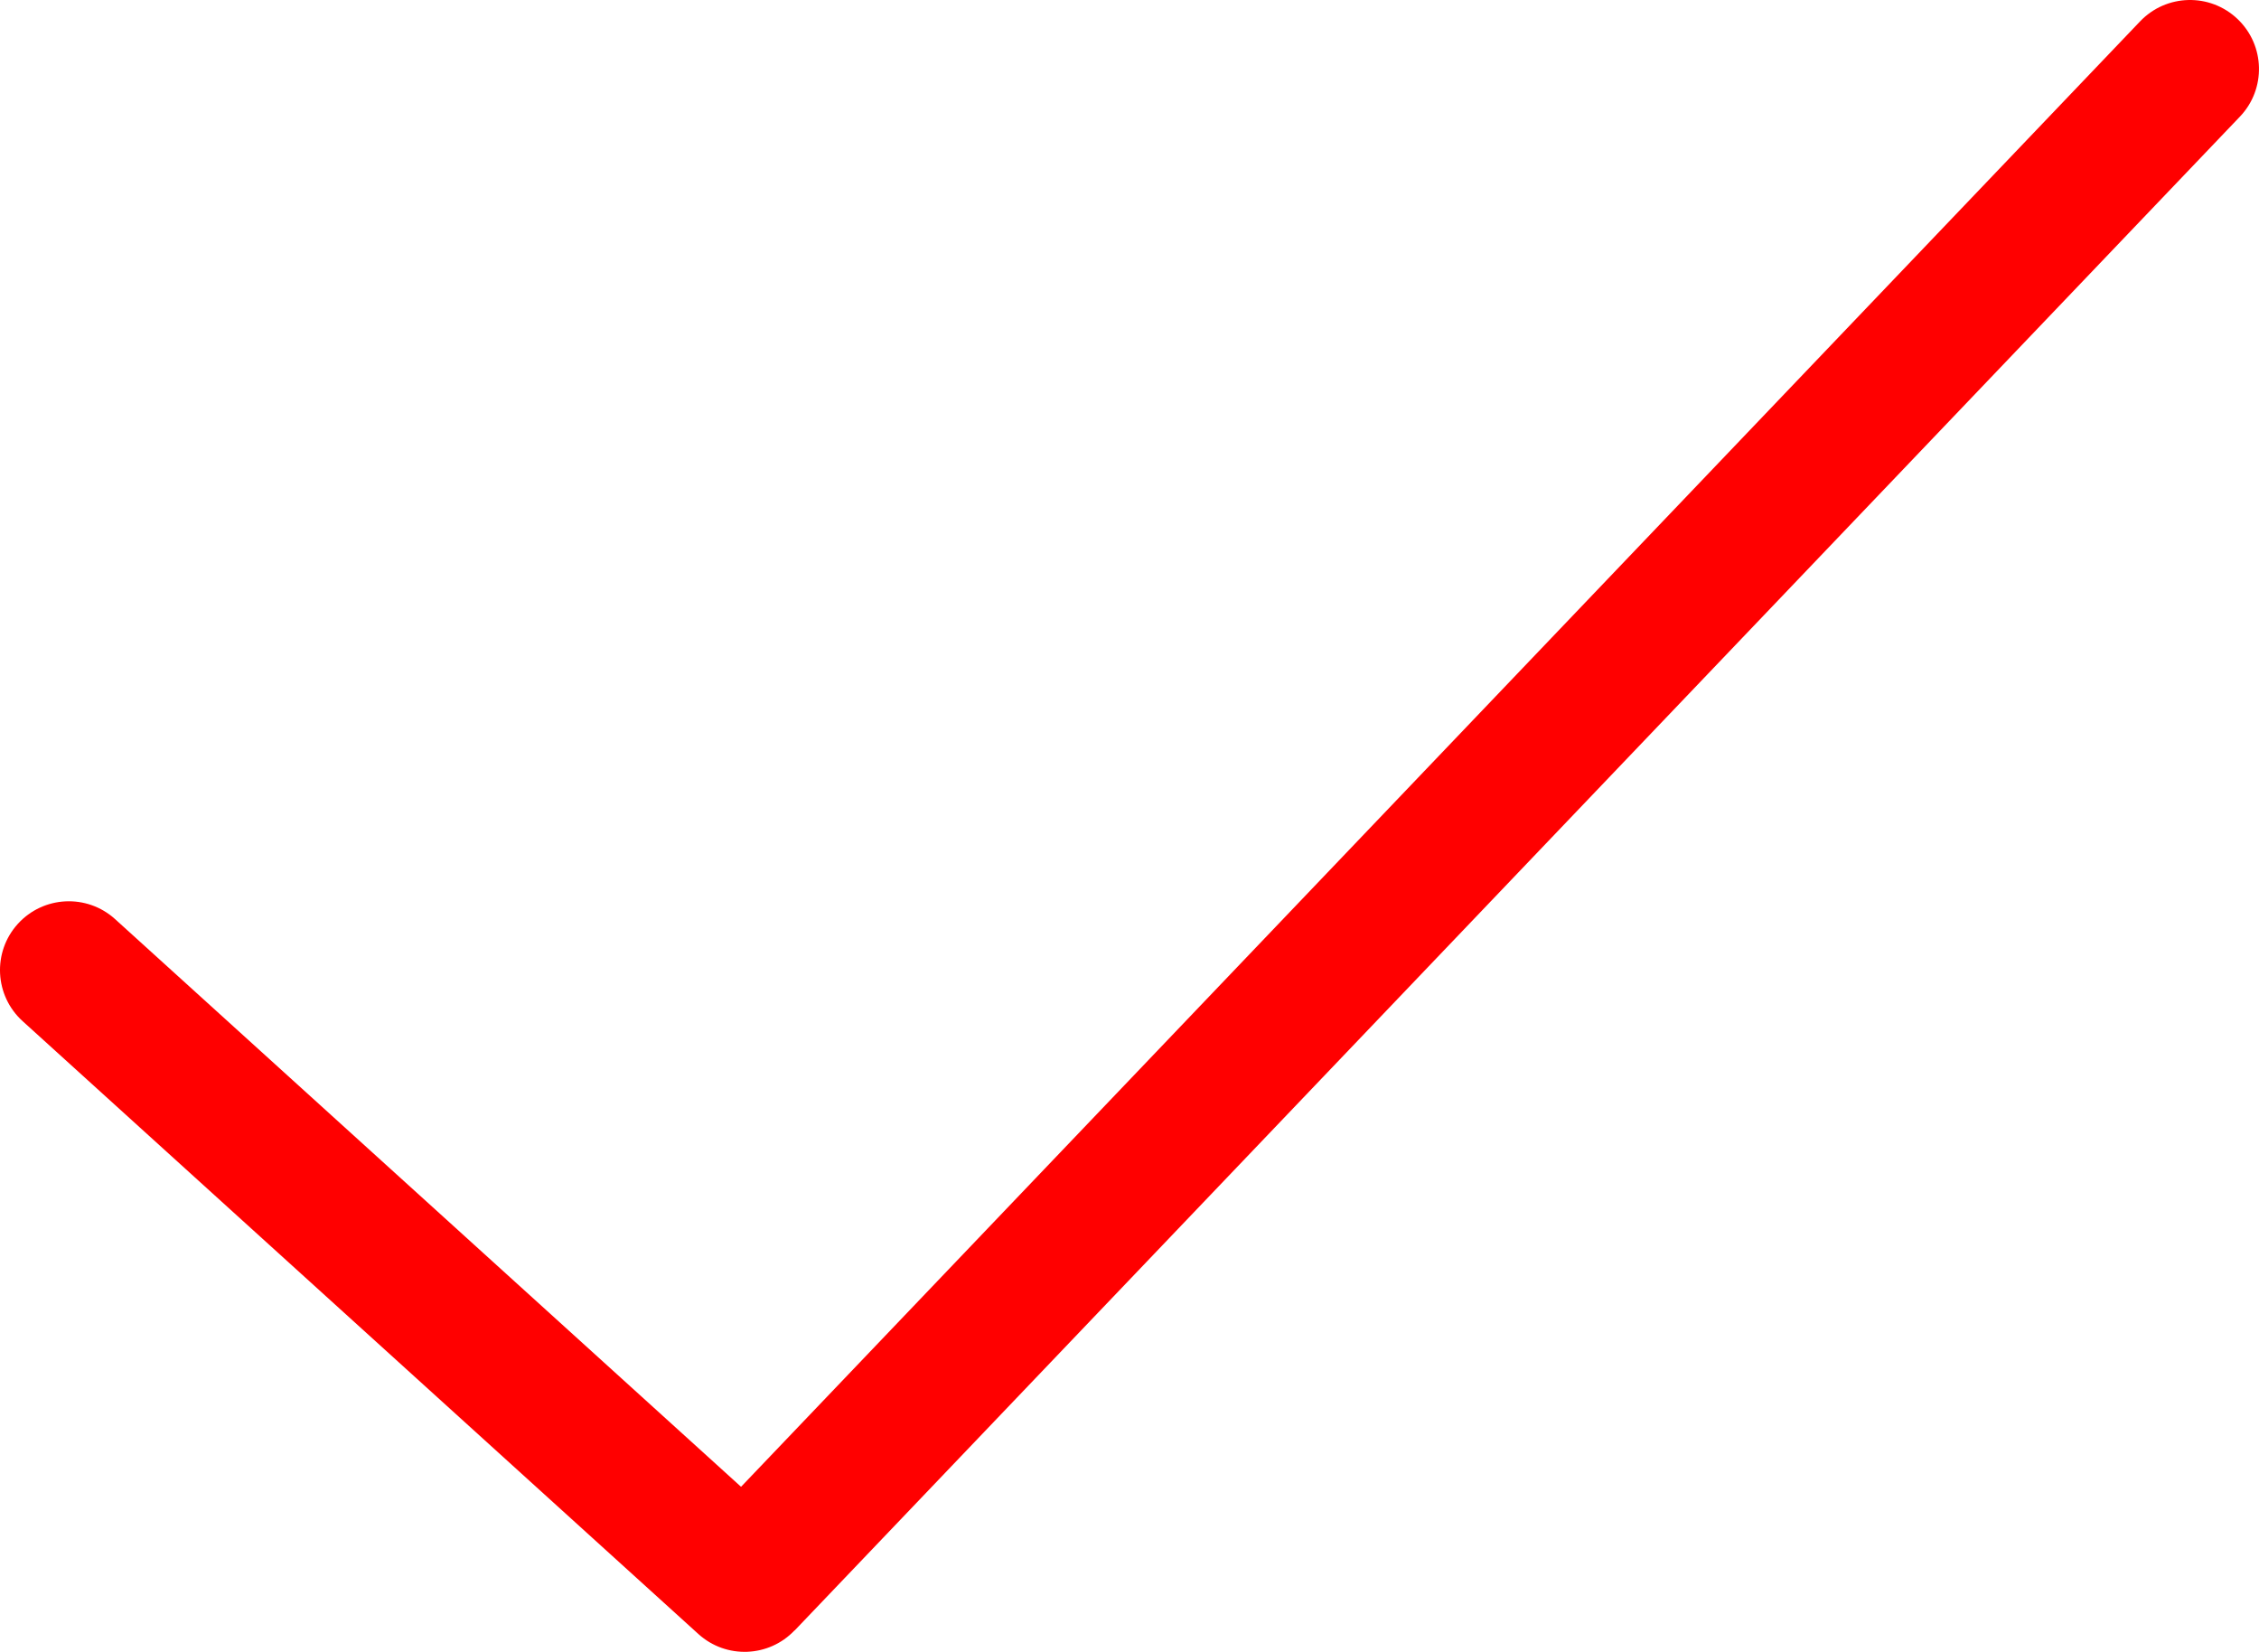
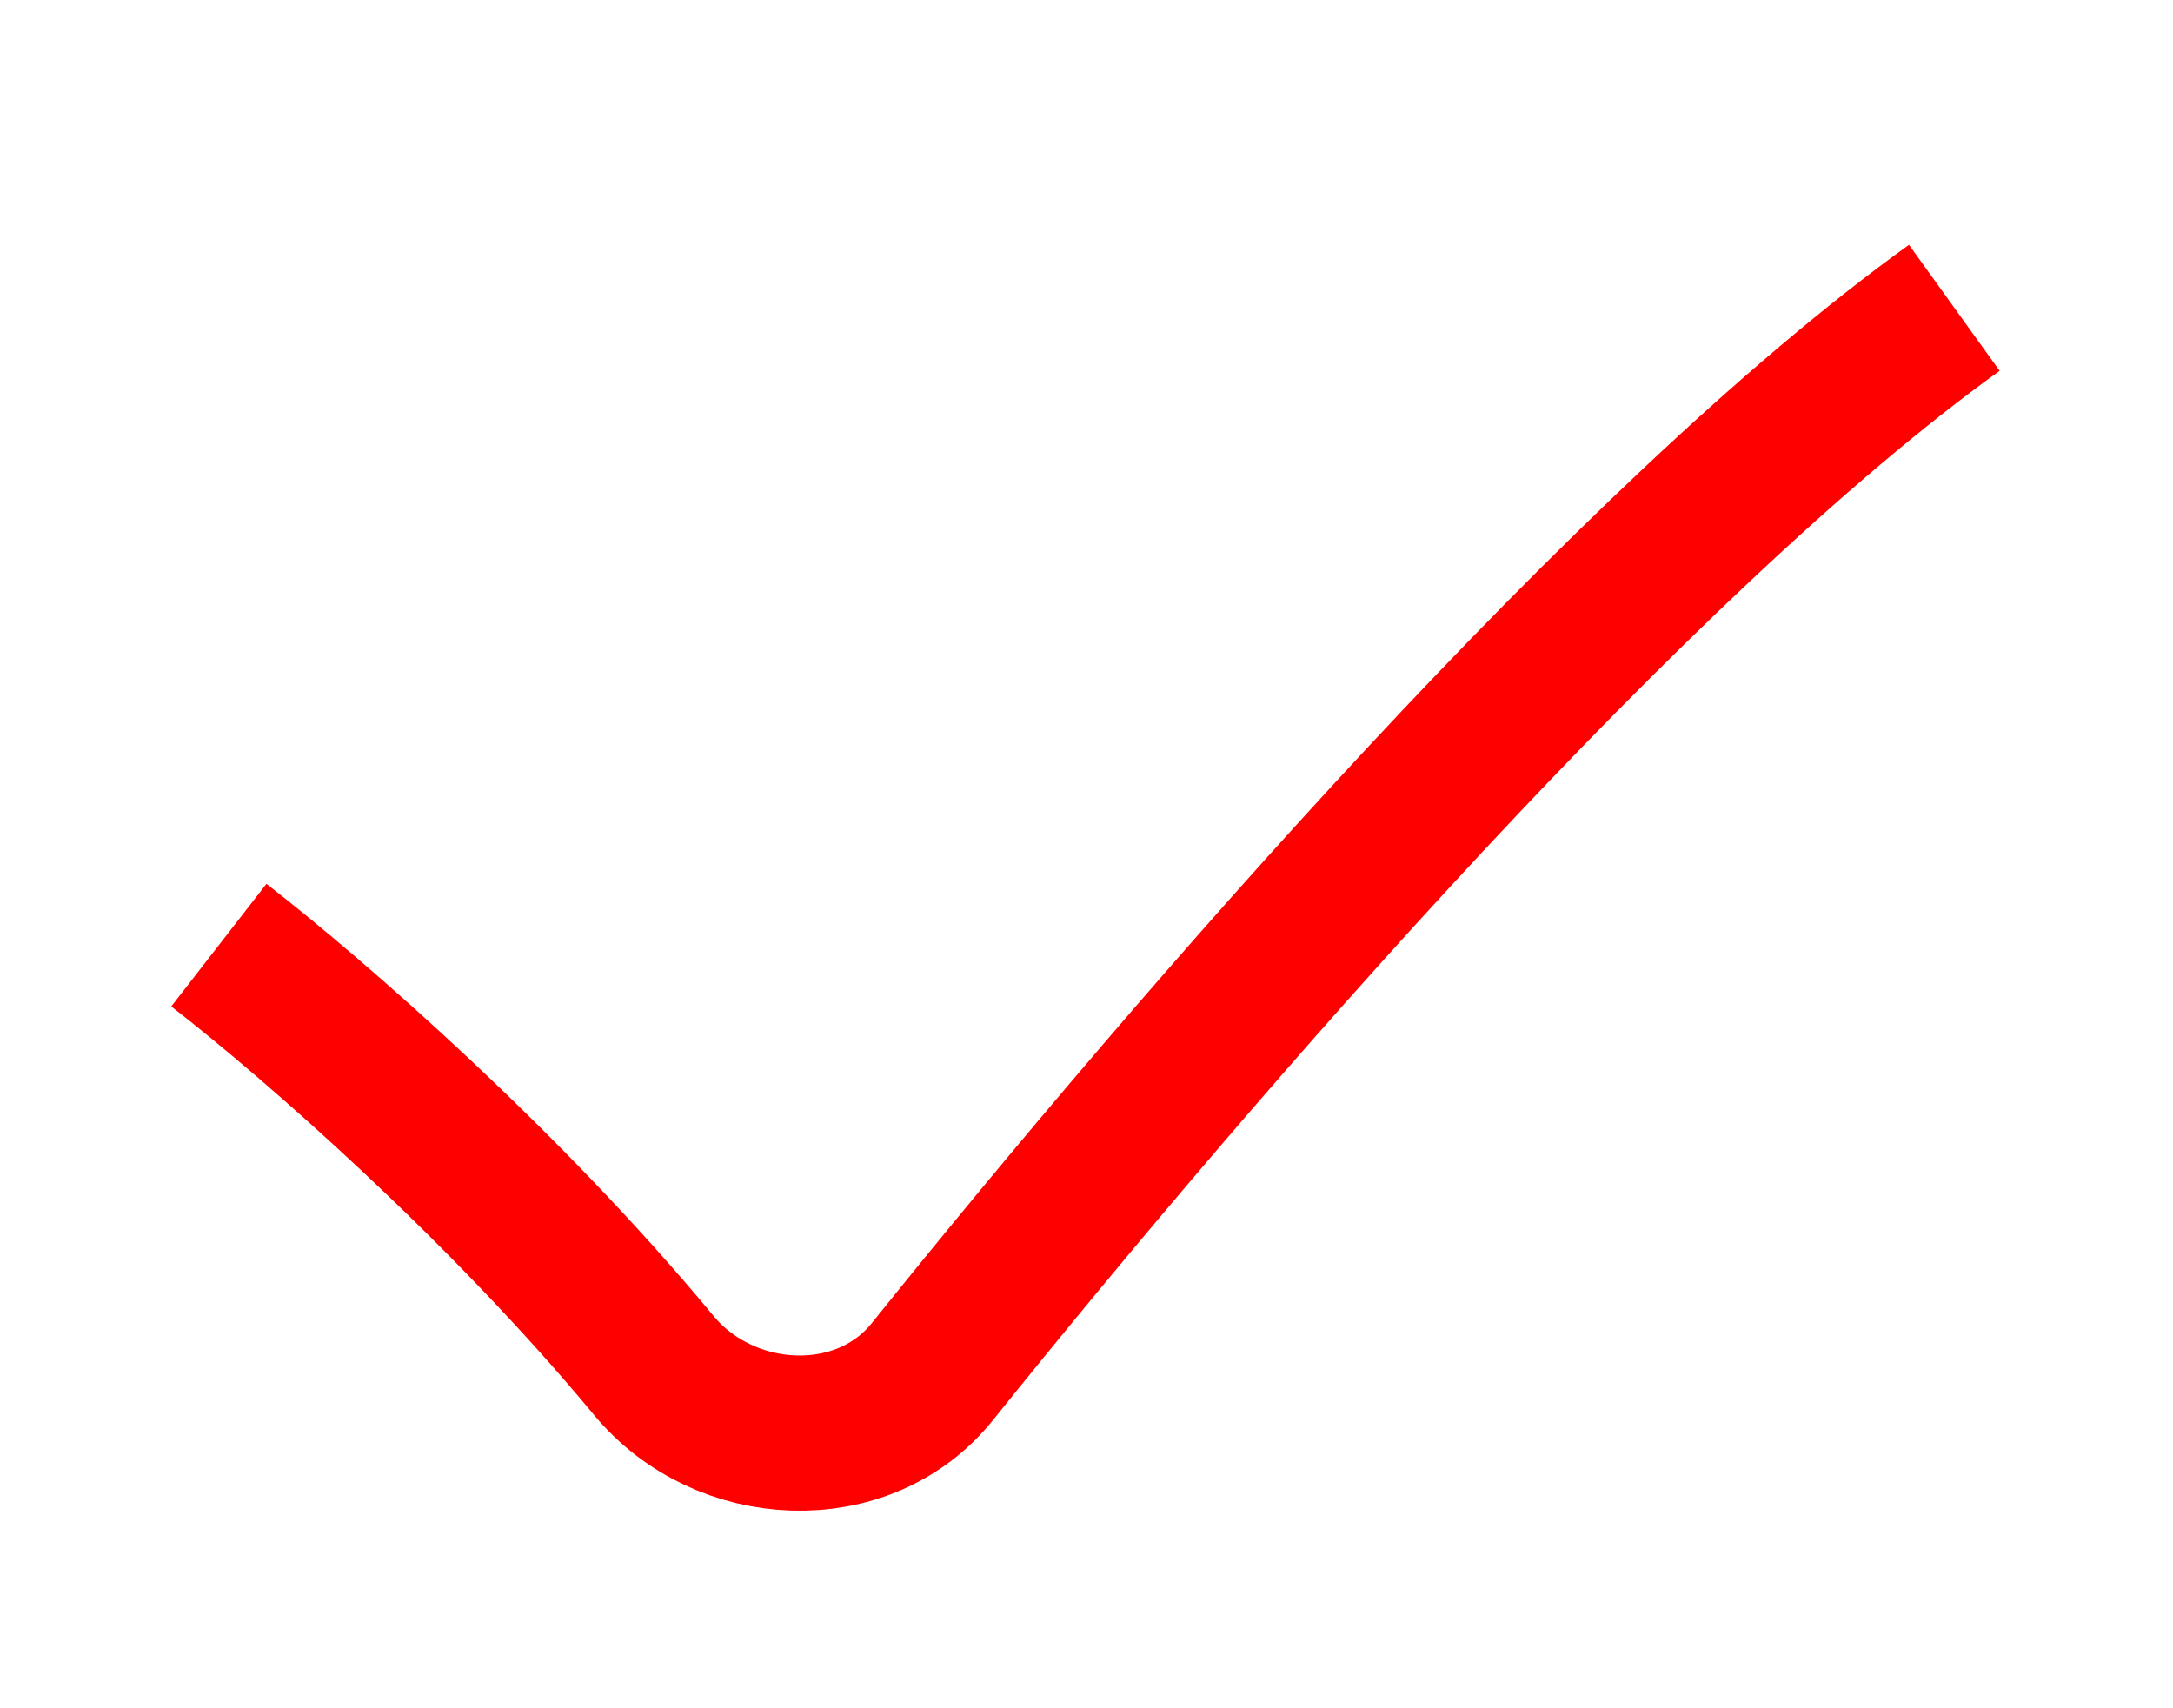
- <svg xmlns="http://www.w3.org/2000/svg" width="122.881" fill="red" height="89.842">
-   <path d="M1.232 55.541C-.301 54.153-.42 51.785.967 50.252s3.756-1.652 5.29-.265L40.31 80.865l76.099-79.699c1.429-1.501 3.804-1.561 5.305-.132s1.561 3.803.133 5.305L43.223 88.683l-.005-.005c-1.396 1.468-3.716 1.563-5.227.196L1.232 55.541h0z" />
+ <svg xmlns="http://www.w3.org/2000/svg" width="14" height="11" fill="none">
+   <path d="M1.41 6.089c.626.486 1.843 1.55 2.803 2.709.455.549 1.346.596 1.793.04 1.734-2.159 4.529-5.376 6.585-6.855" stroke="red" />
</svg>
